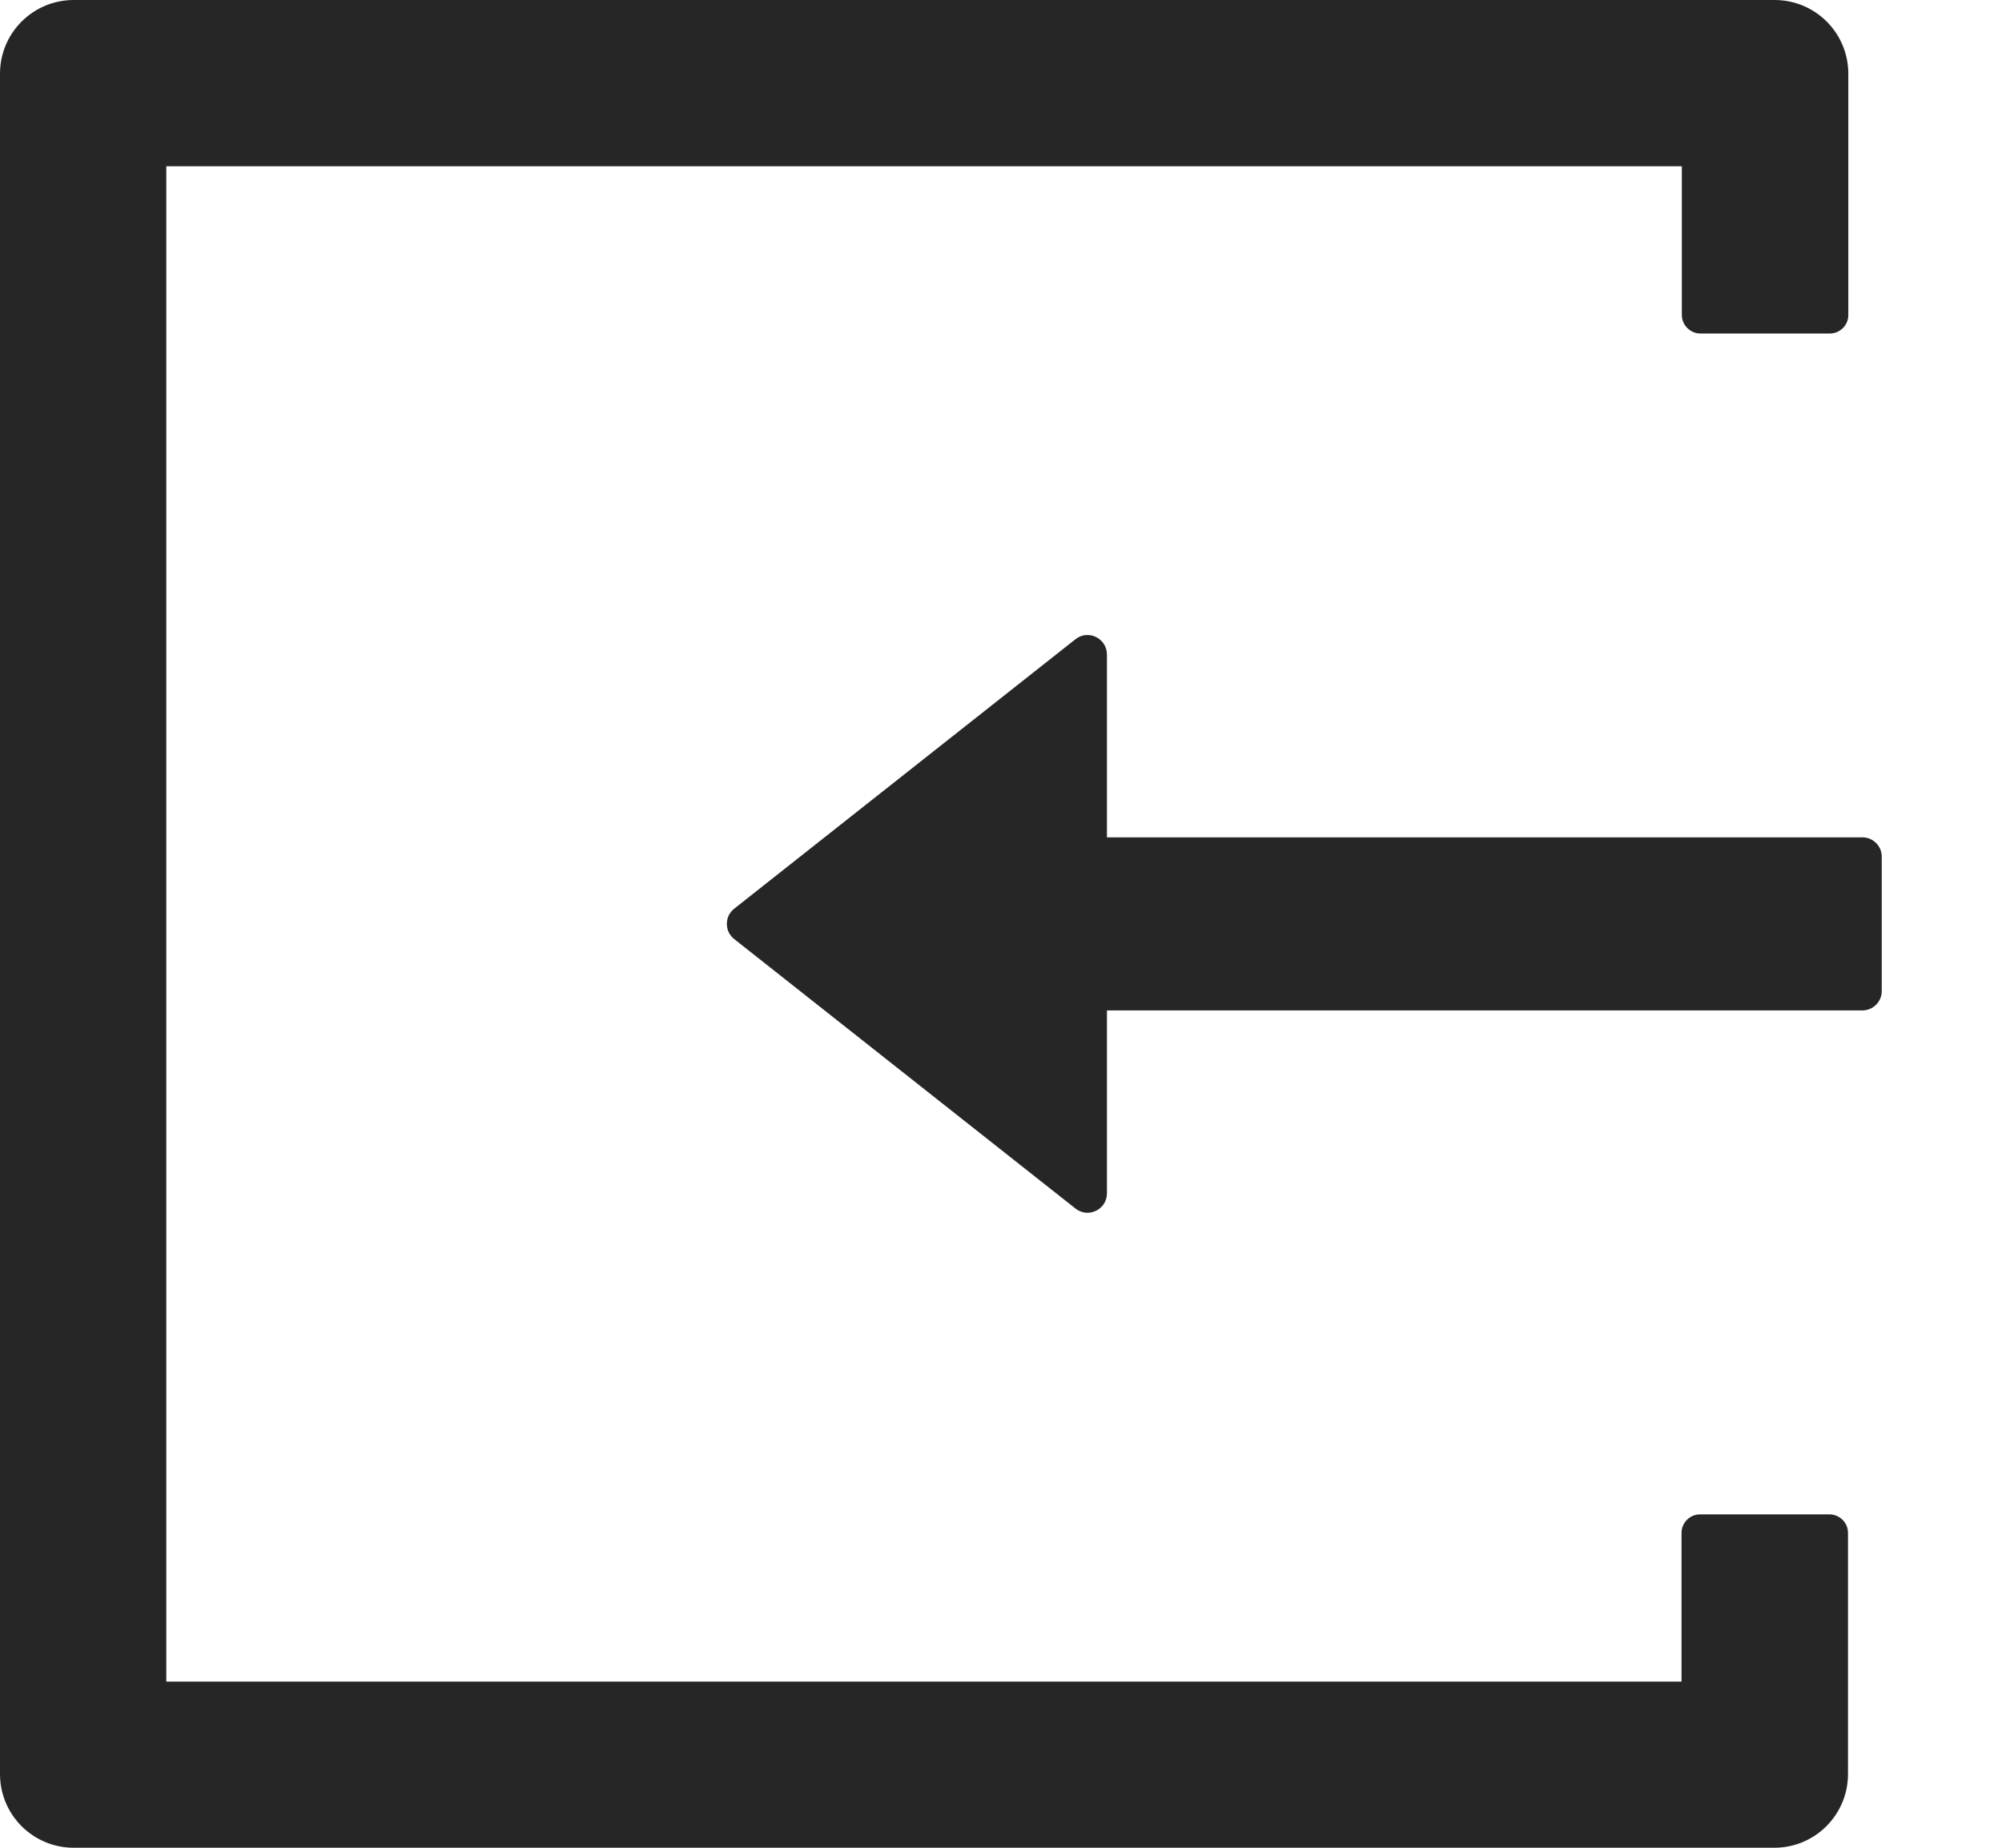
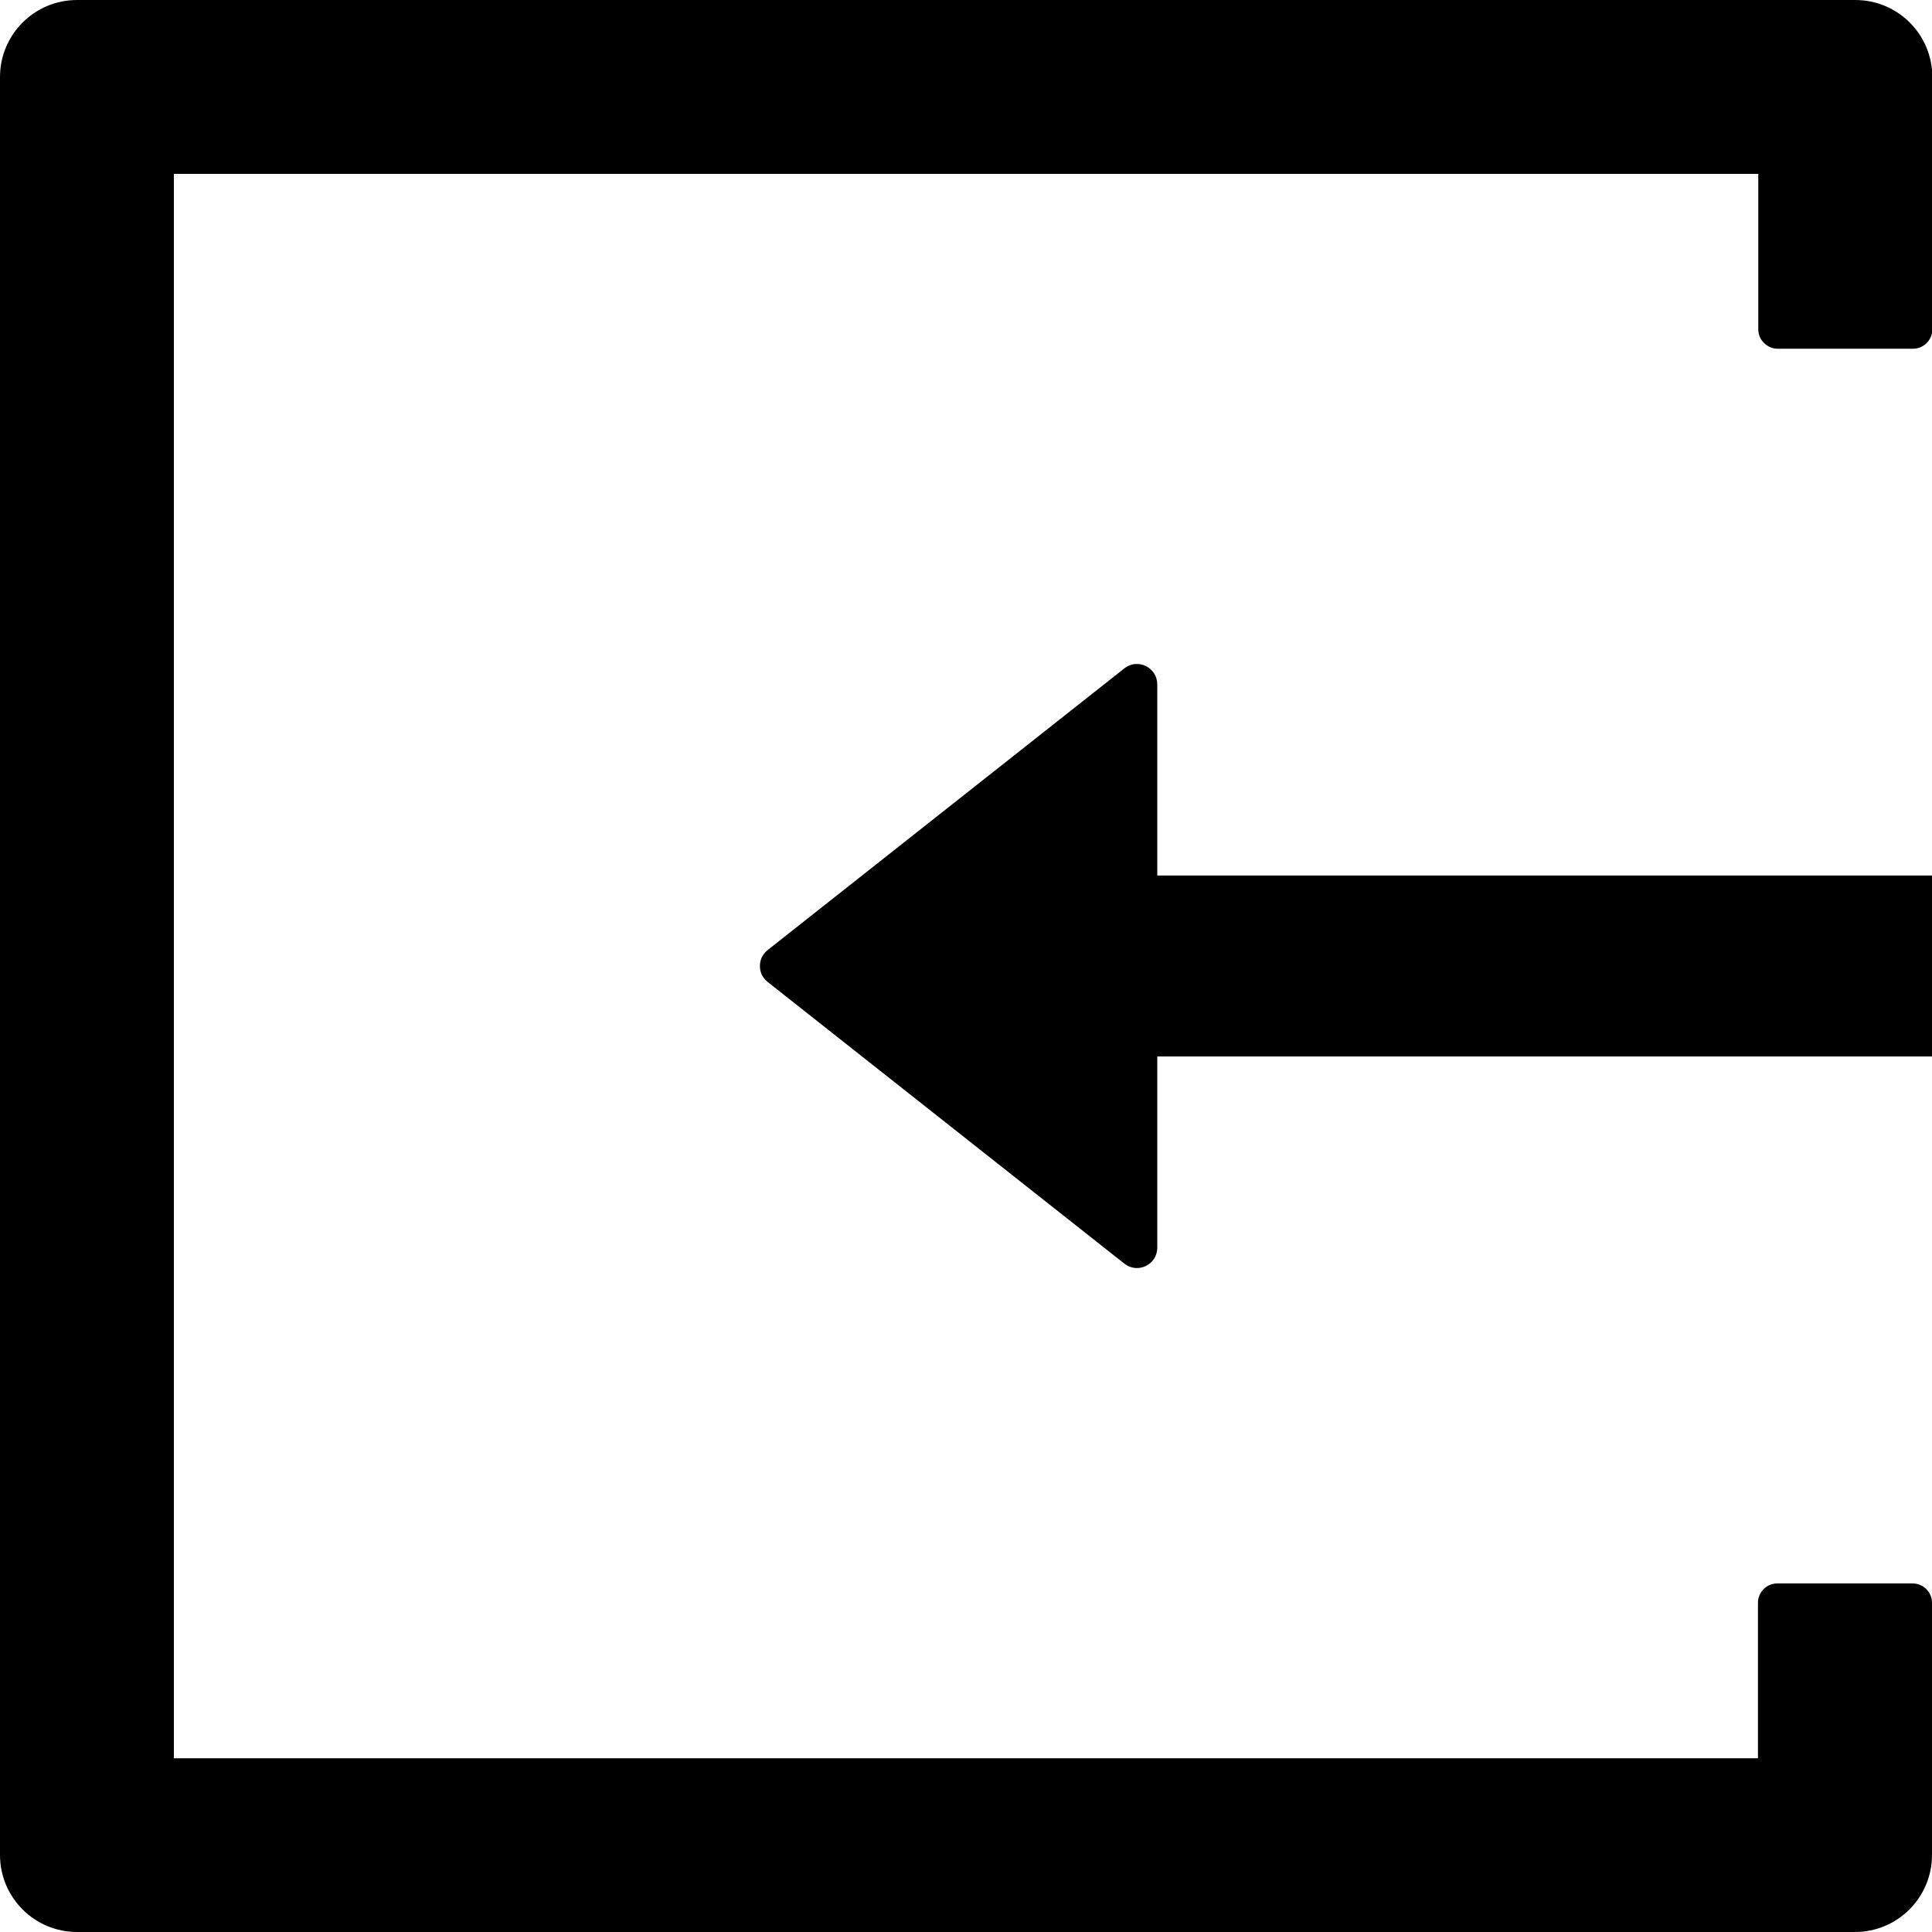
- <svg xmlns="http://www.w3.org/2000/svg" width="13" height="12" viewBox="0 0 13 12" fill="none">
-   <path d="M11.523 0C11.788 0 12.002 0.214 12.002 0.479V2.046C12.002 2.113 11.947 2.166 11.882 2.166H11.041C10.976 2.166 10.921 2.111 10.921 2.046V1.08H1.08V10.921H10.919V9.955C10.919 9.889 10.973 9.835 11.039 9.835H11.88C11.945 9.835 12 9.888 12 9.955V11.521C12 11.786 11.786 12 11.521 12H0.479C0.214 12 3.94195e-05 11.786 0 11.521V0.479C0 0.214 0.214 0 0.479 0H11.523ZM6.984 4.151C7.066 4.086 7.187 4.145 7.188 4.25V5.438H12.094C12.162 5.438 12.219 5.494 12.219 5.562V6.438C12.219 6.506 12.162 6.562 12.094 6.562H7.188V7.75C7.188 7.855 7.067 7.914 6.984 7.849L4.768 6.099C4.753 6.087 4.741 6.072 4.732 6.055C4.724 6.038 4.72 6.019 4.72 6C4.72 5.981 4.724 5.962 4.732 5.945C4.741 5.928 4.753 5.913 4.768 5.901L6.984 4.151Z" fill="currentColor" fill-opacity="0.85" />
+ <svg xmlns="http://www.w3.org/2000/svg" width="12" height="12" viewBox="0 0 12 12" fill="none">
+   <path d="M11.523 0C11.788 0 12.002 0.214 12.002 0.479V2.046C12.002 2.113 11.947 2.166 11.882 2.166H11.041C10.976 2.166 10.921 2.111 10.921 2.046V1.08H1.08V10.921H10.919V9.955C10.919 9.889 10.973 9.835 11.039 9.835H11.88C11.945 9.835 12 9.888 12 9.955V11.521C12 11.786 11.786 12 11.521 12H0.479C0.214 12 3.94195e-05 11.786 0 11.521V0.479C0 0.214 0.214 0 0.479 0H11.523ZM6.984 4.151C7.066 4.086 7.187 4.145 7.188 4.25V5.438H12.094C12.162 5.438 12.219 5.494 12.219 5.562V6.438C12.219 6.506 12.162 6.562 12.094 6.562H7.188V7.75C7.188 7.855 7.067 7.914 6.984 7.849L4.768 6.099C4.753 6.087 4.741 6.072 4.732 6.055C4.724 6.038 4.72 6.019 4.72 6C4.72 5.981 4.724 5.962 4.732 5.945C4.741 5.928 4.753 5.913 4.768 5.901L6.984 4.151Z" fill="currentColor" />
</svg>
